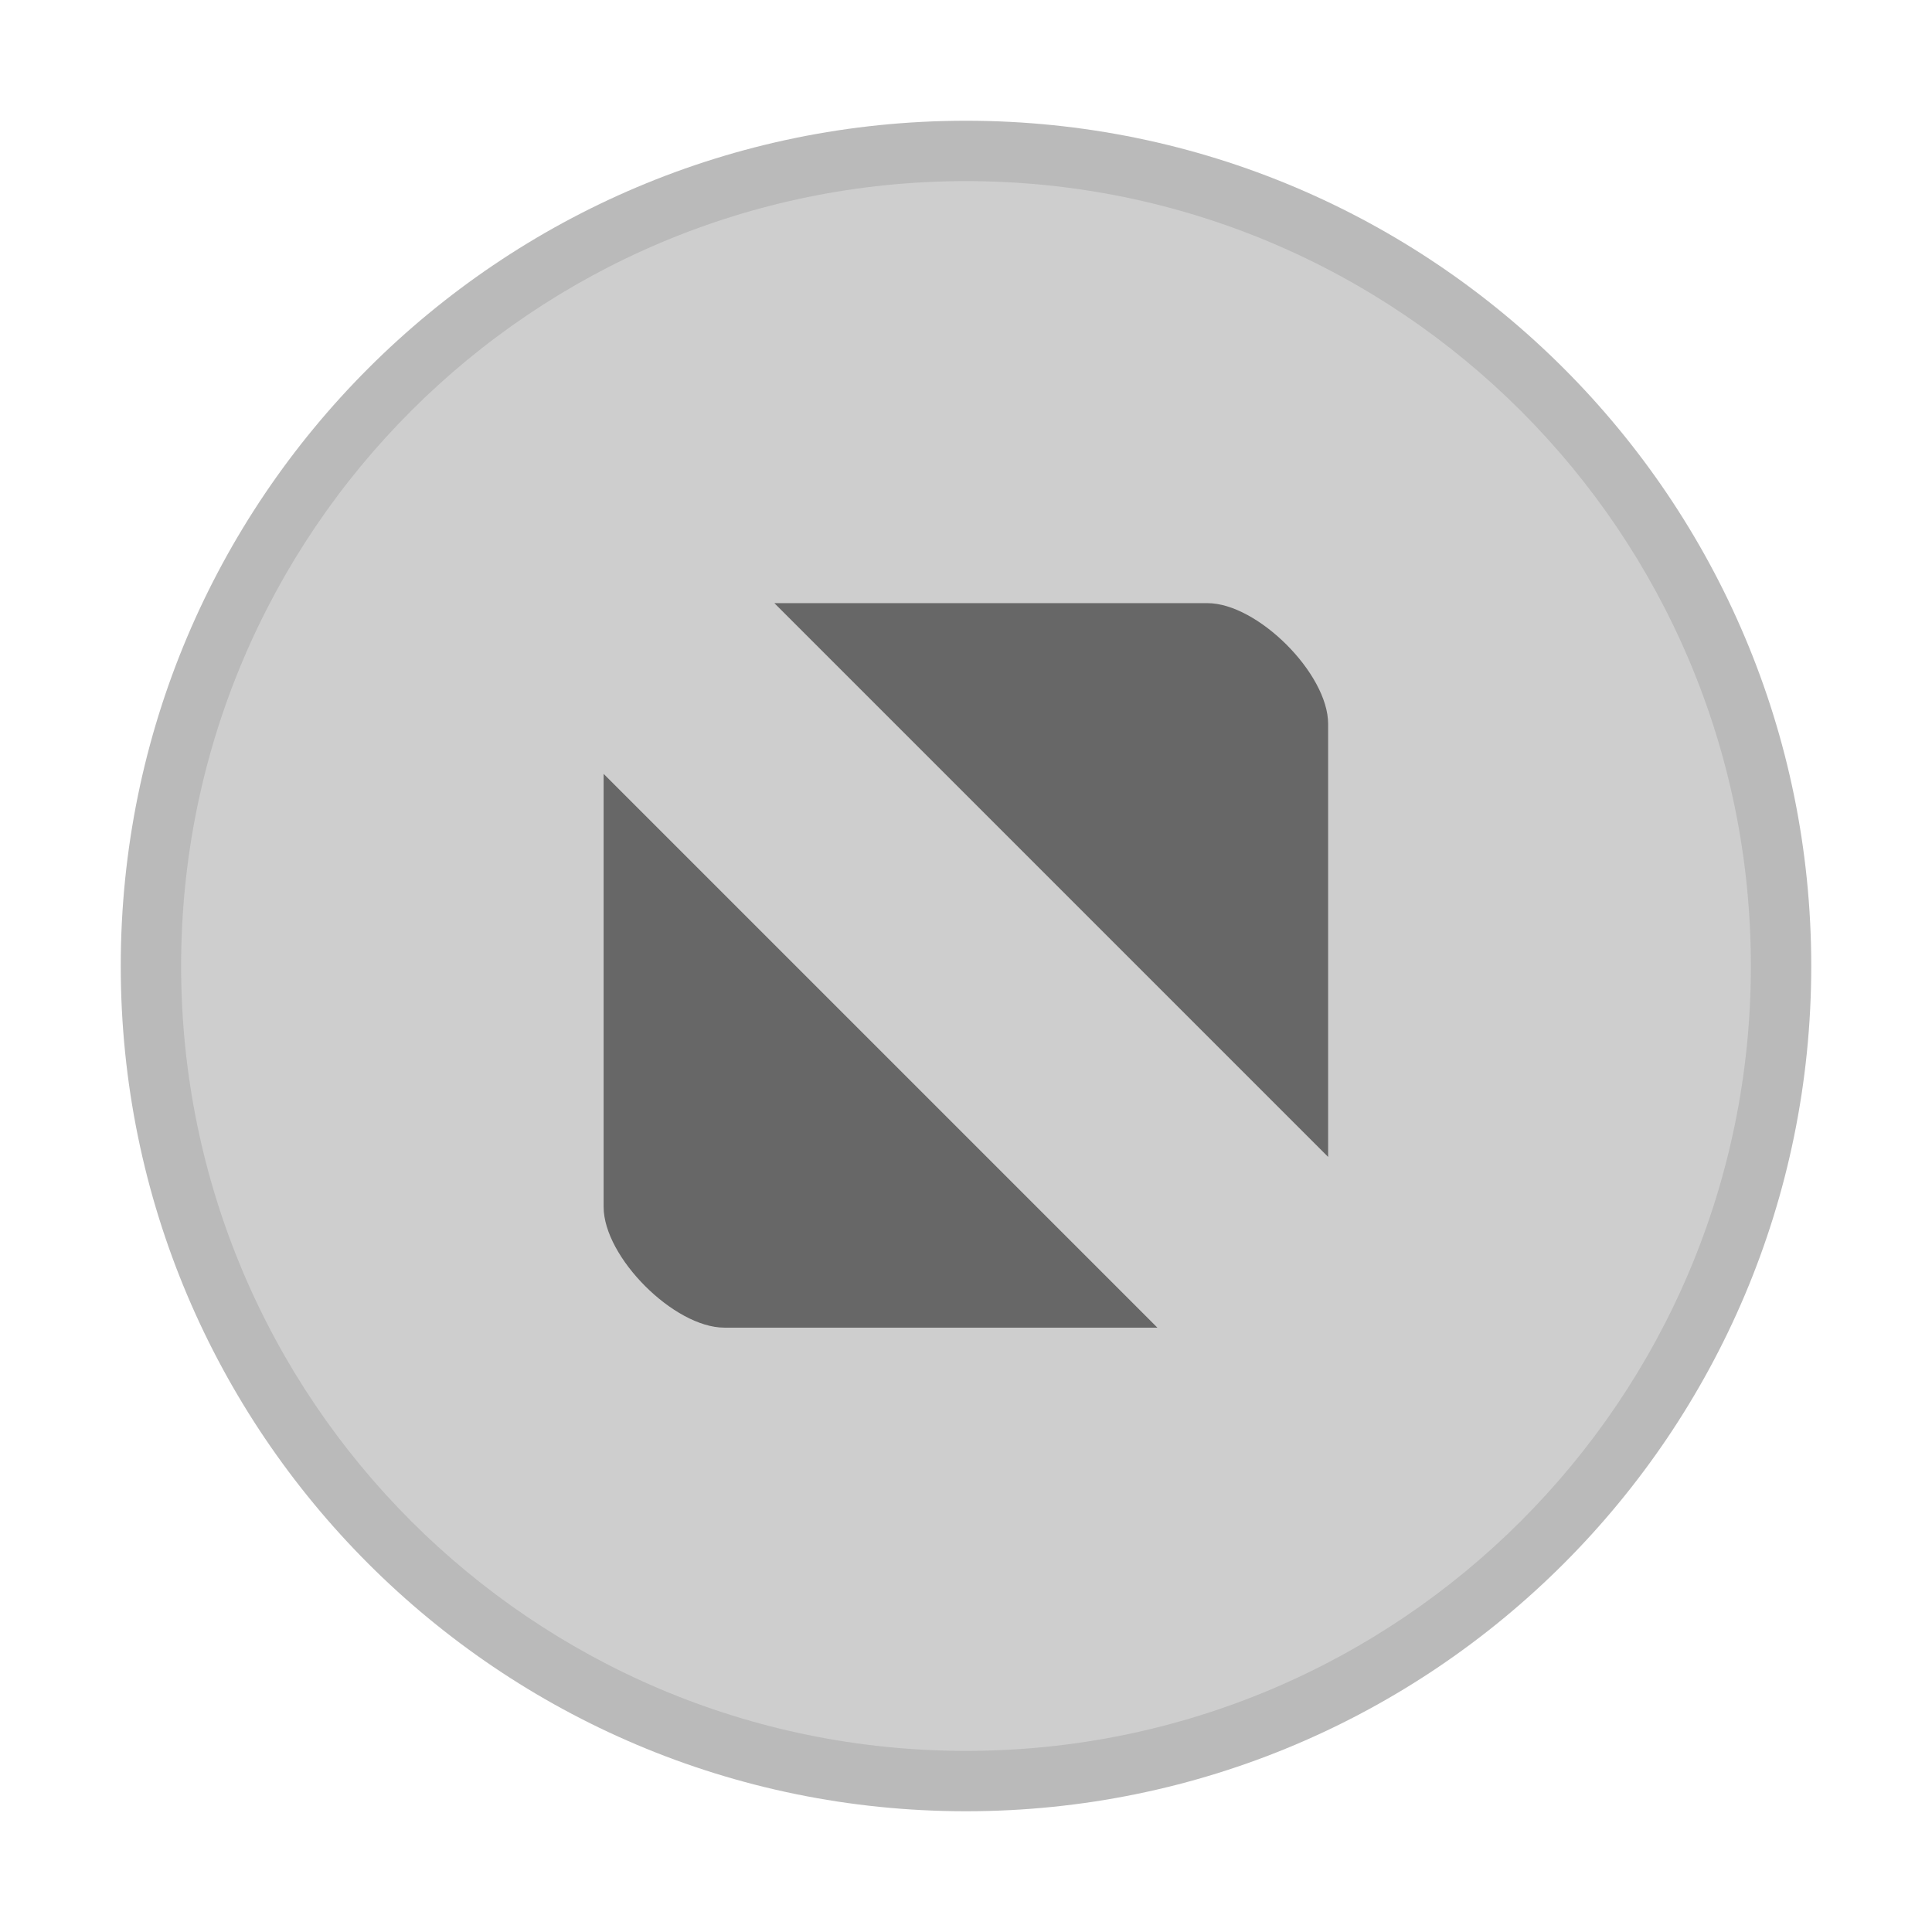
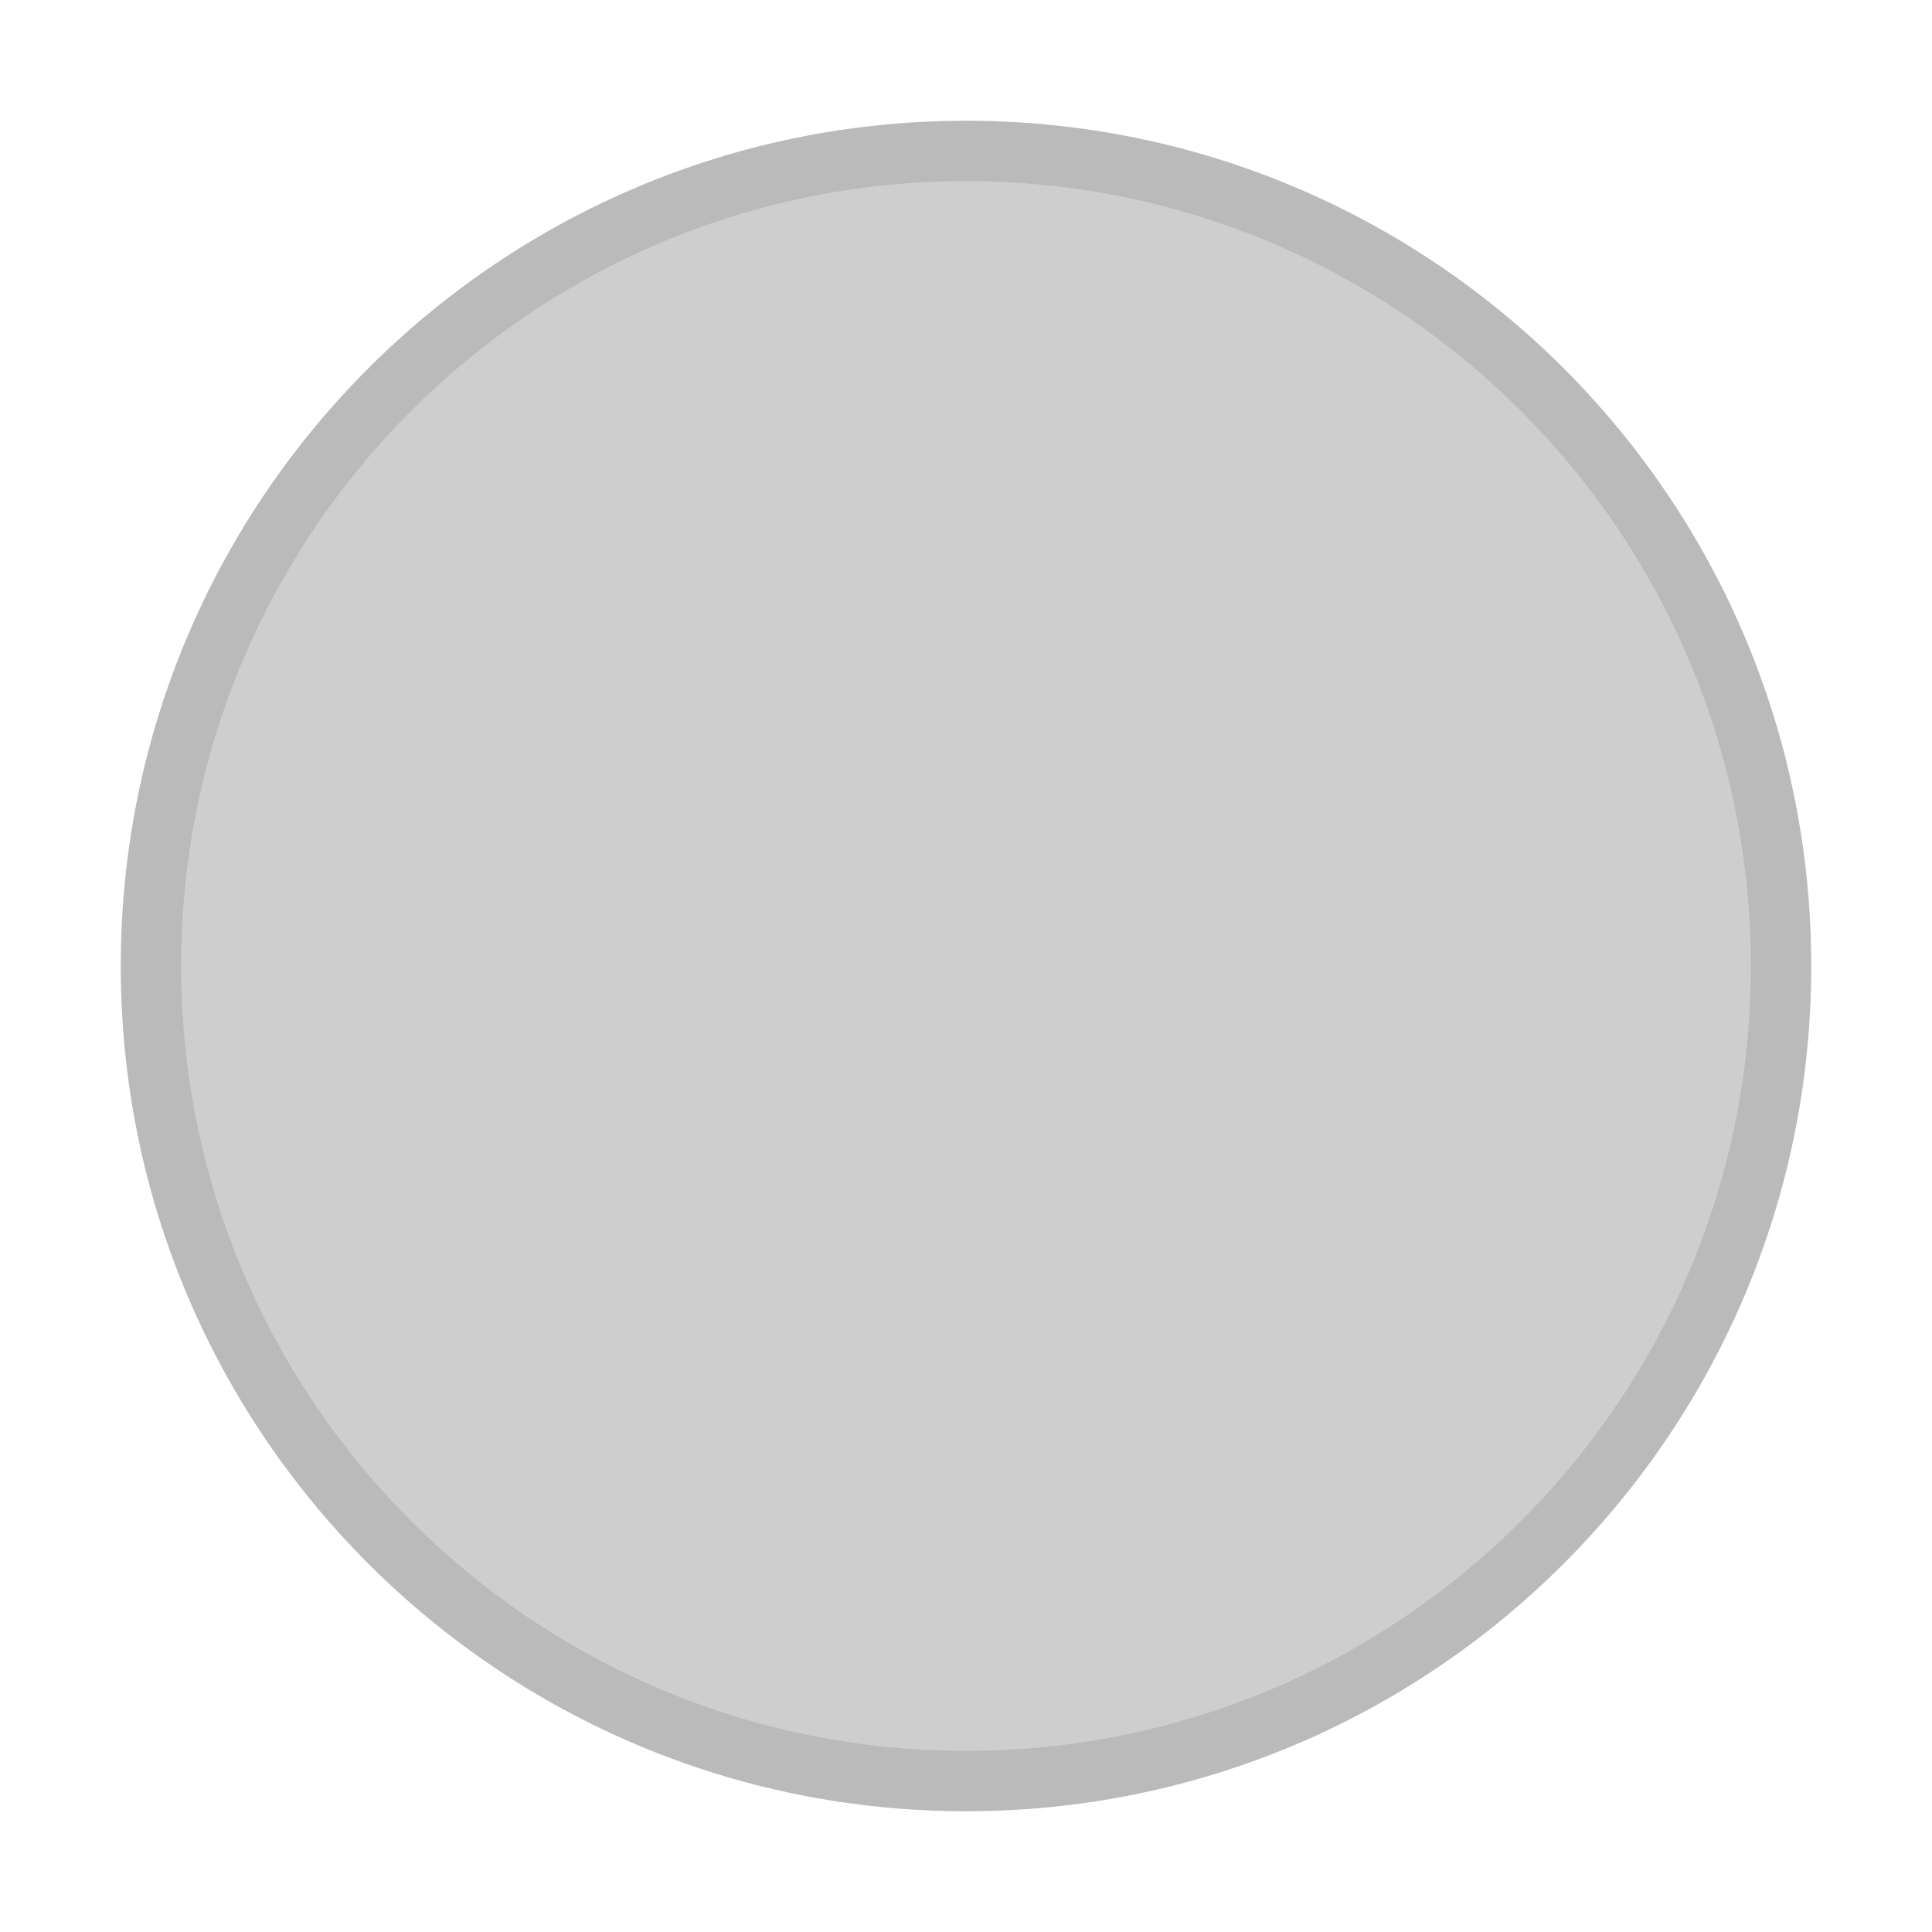
<svg xmlns="http://www.w3.org/2000/svg" width="16" height="16" version="1.1">
  <g id="titlebutton-minimize-backdrop" transform="translate(-253 268.64)">
    <rect x="253" y="-268.64" width="16" height="16" ry="1.6931e-5" opacity="0" stroke-width=".474" style="paint-order:markers stroke fill" />
    <g transform="translate(254,-267.64)" enable-background="new">
      <g transform="translate(-5,-1033.4)" fill-rule="evenodd">
        <path d="m12 1047.4c3.866 0 7-3.134 7-7s-3.134-7-7-7c-3.866 0-7 3.134-7 7s3.134 7 7 7" fill="#bababa" />
        <path d="m12 1046.9c3.59 0 6.5-2.91 6.5-6.5 0-3.59-2.91-6.5-6.5-6.5-3.59 0-6.5 2.91-6.5 6.5 0 3.59 2.91 6.5 6.5 6.5" fill="#cecece" />
      </g>
    </g>
  </g>
-   <path d="m6.413 4.995 4.586 4.586v-3.586c0-0.416-0.585-1-1-1zm-1.414 1.414v3.586c0 0.416 0.584 1 1 1h3.586z" opacity=".5" stroke-width="3.78" />
</svg>
